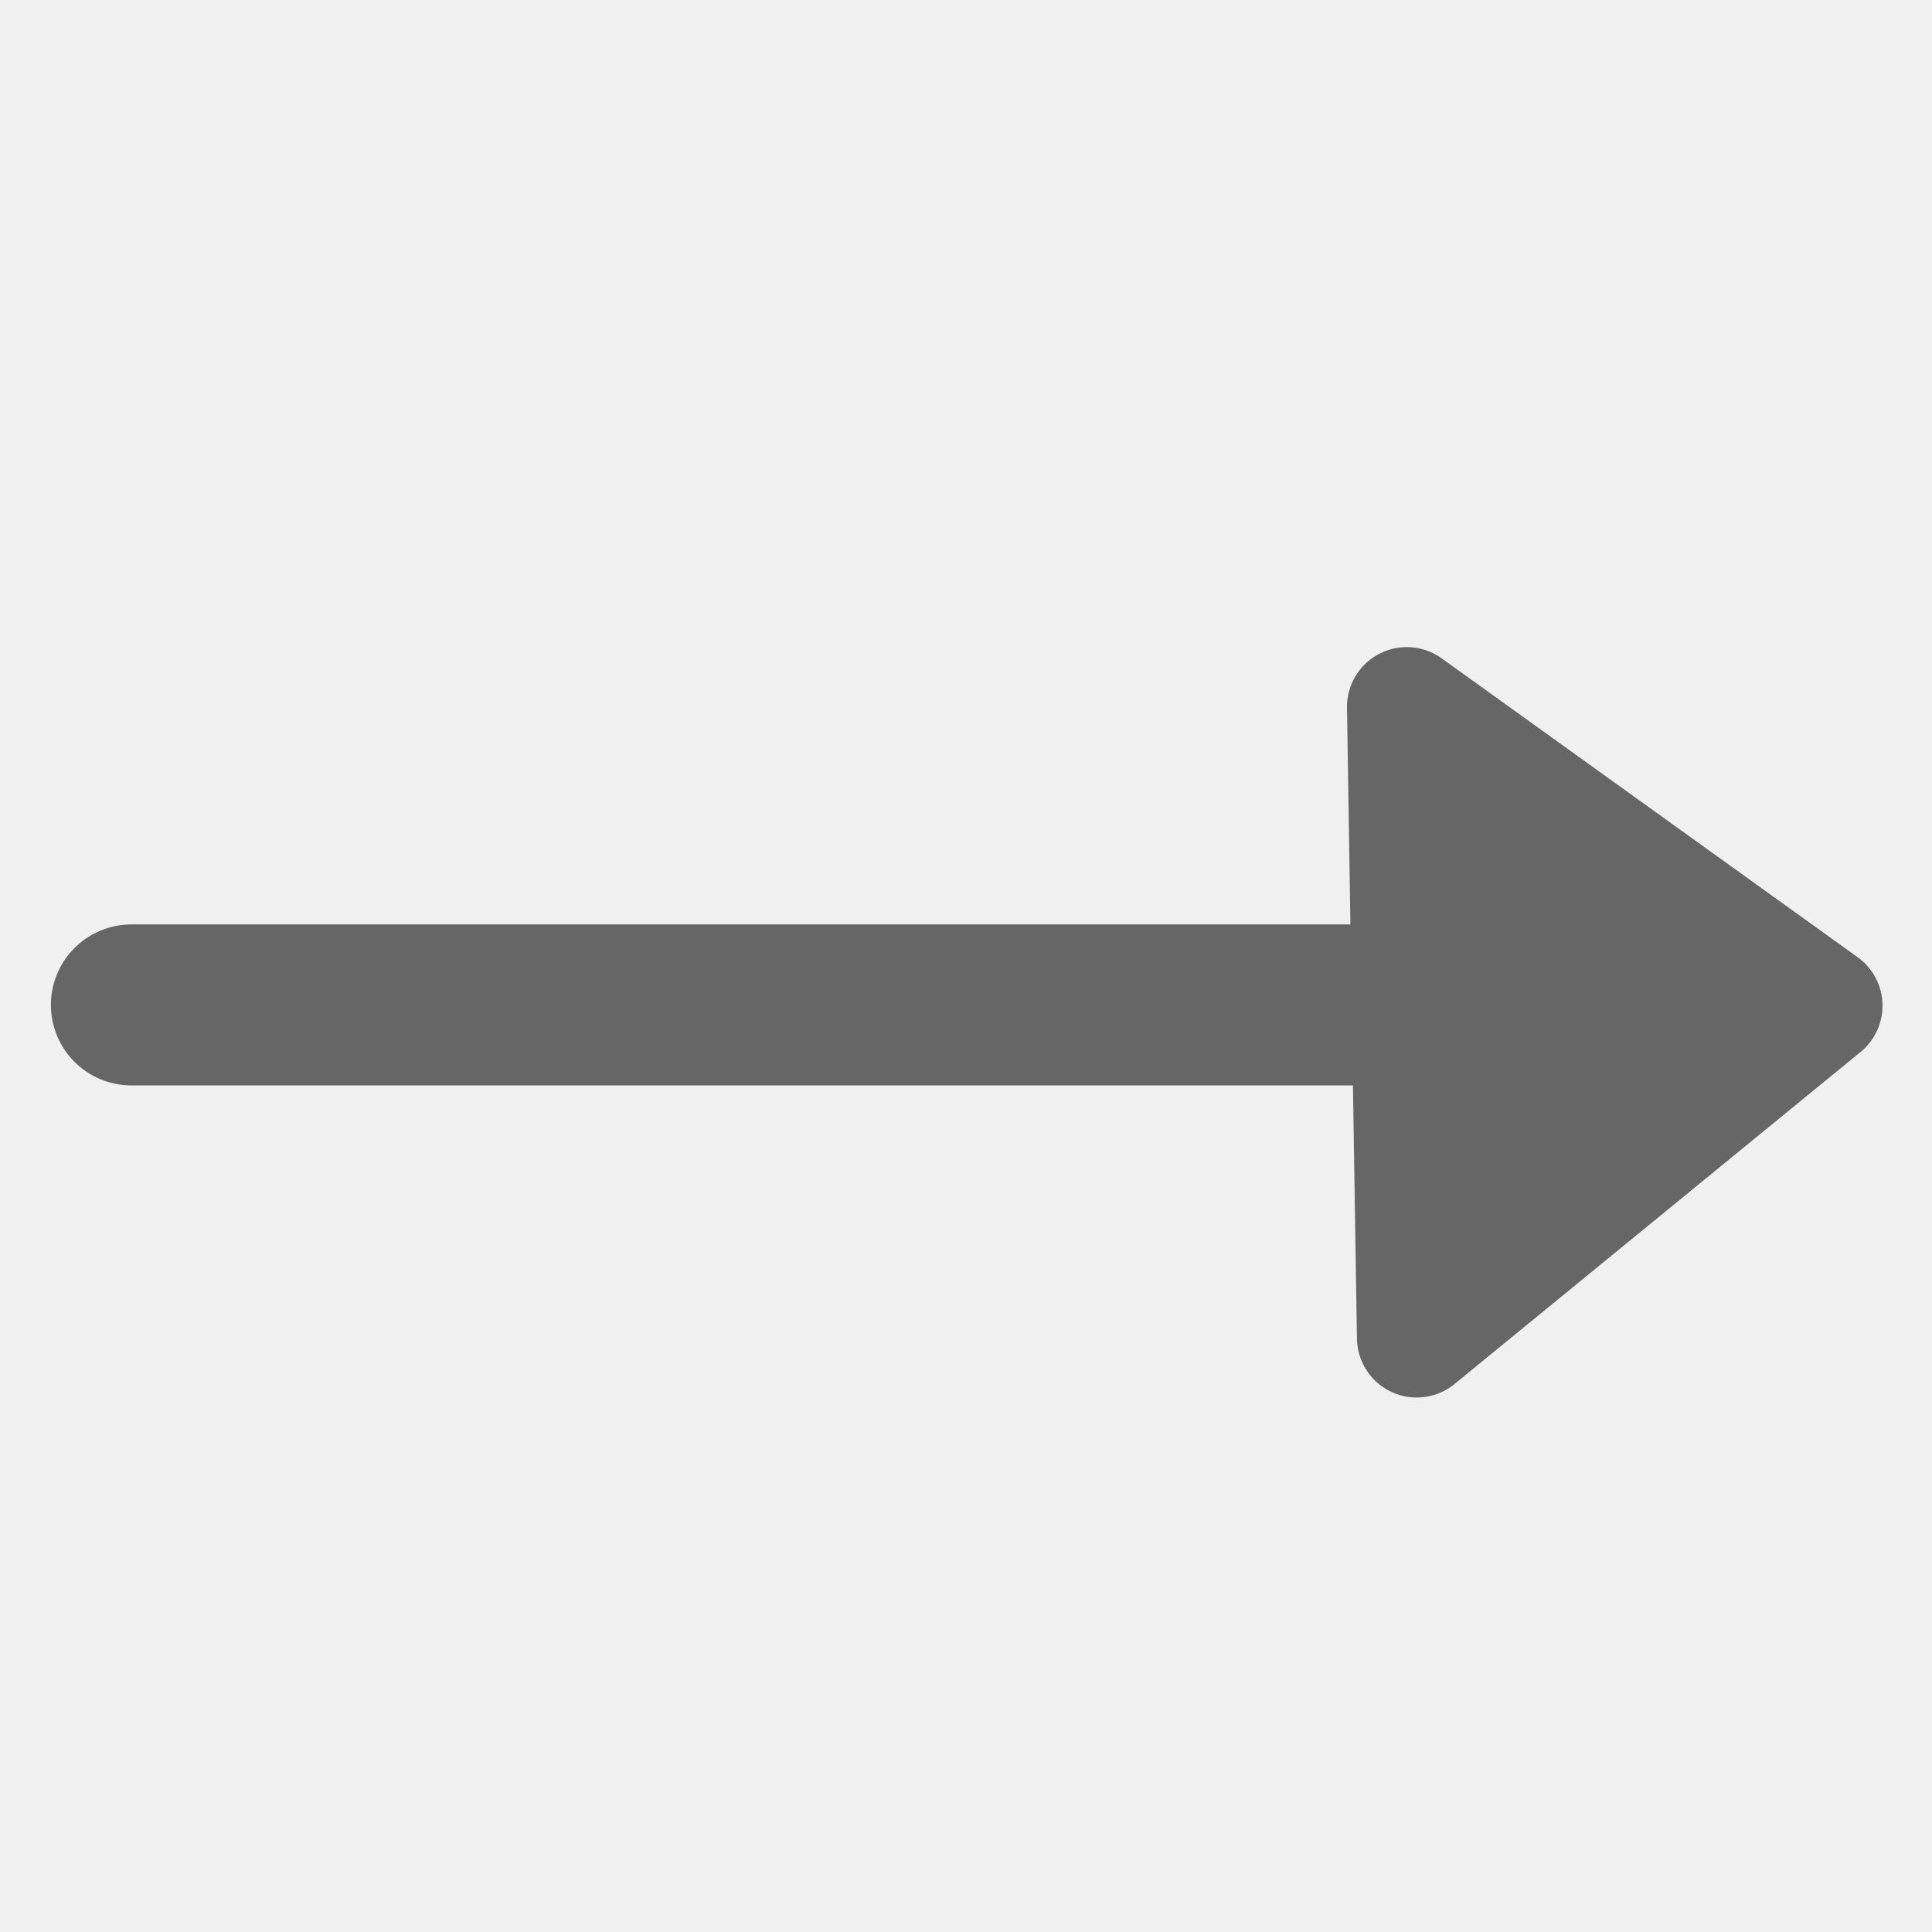
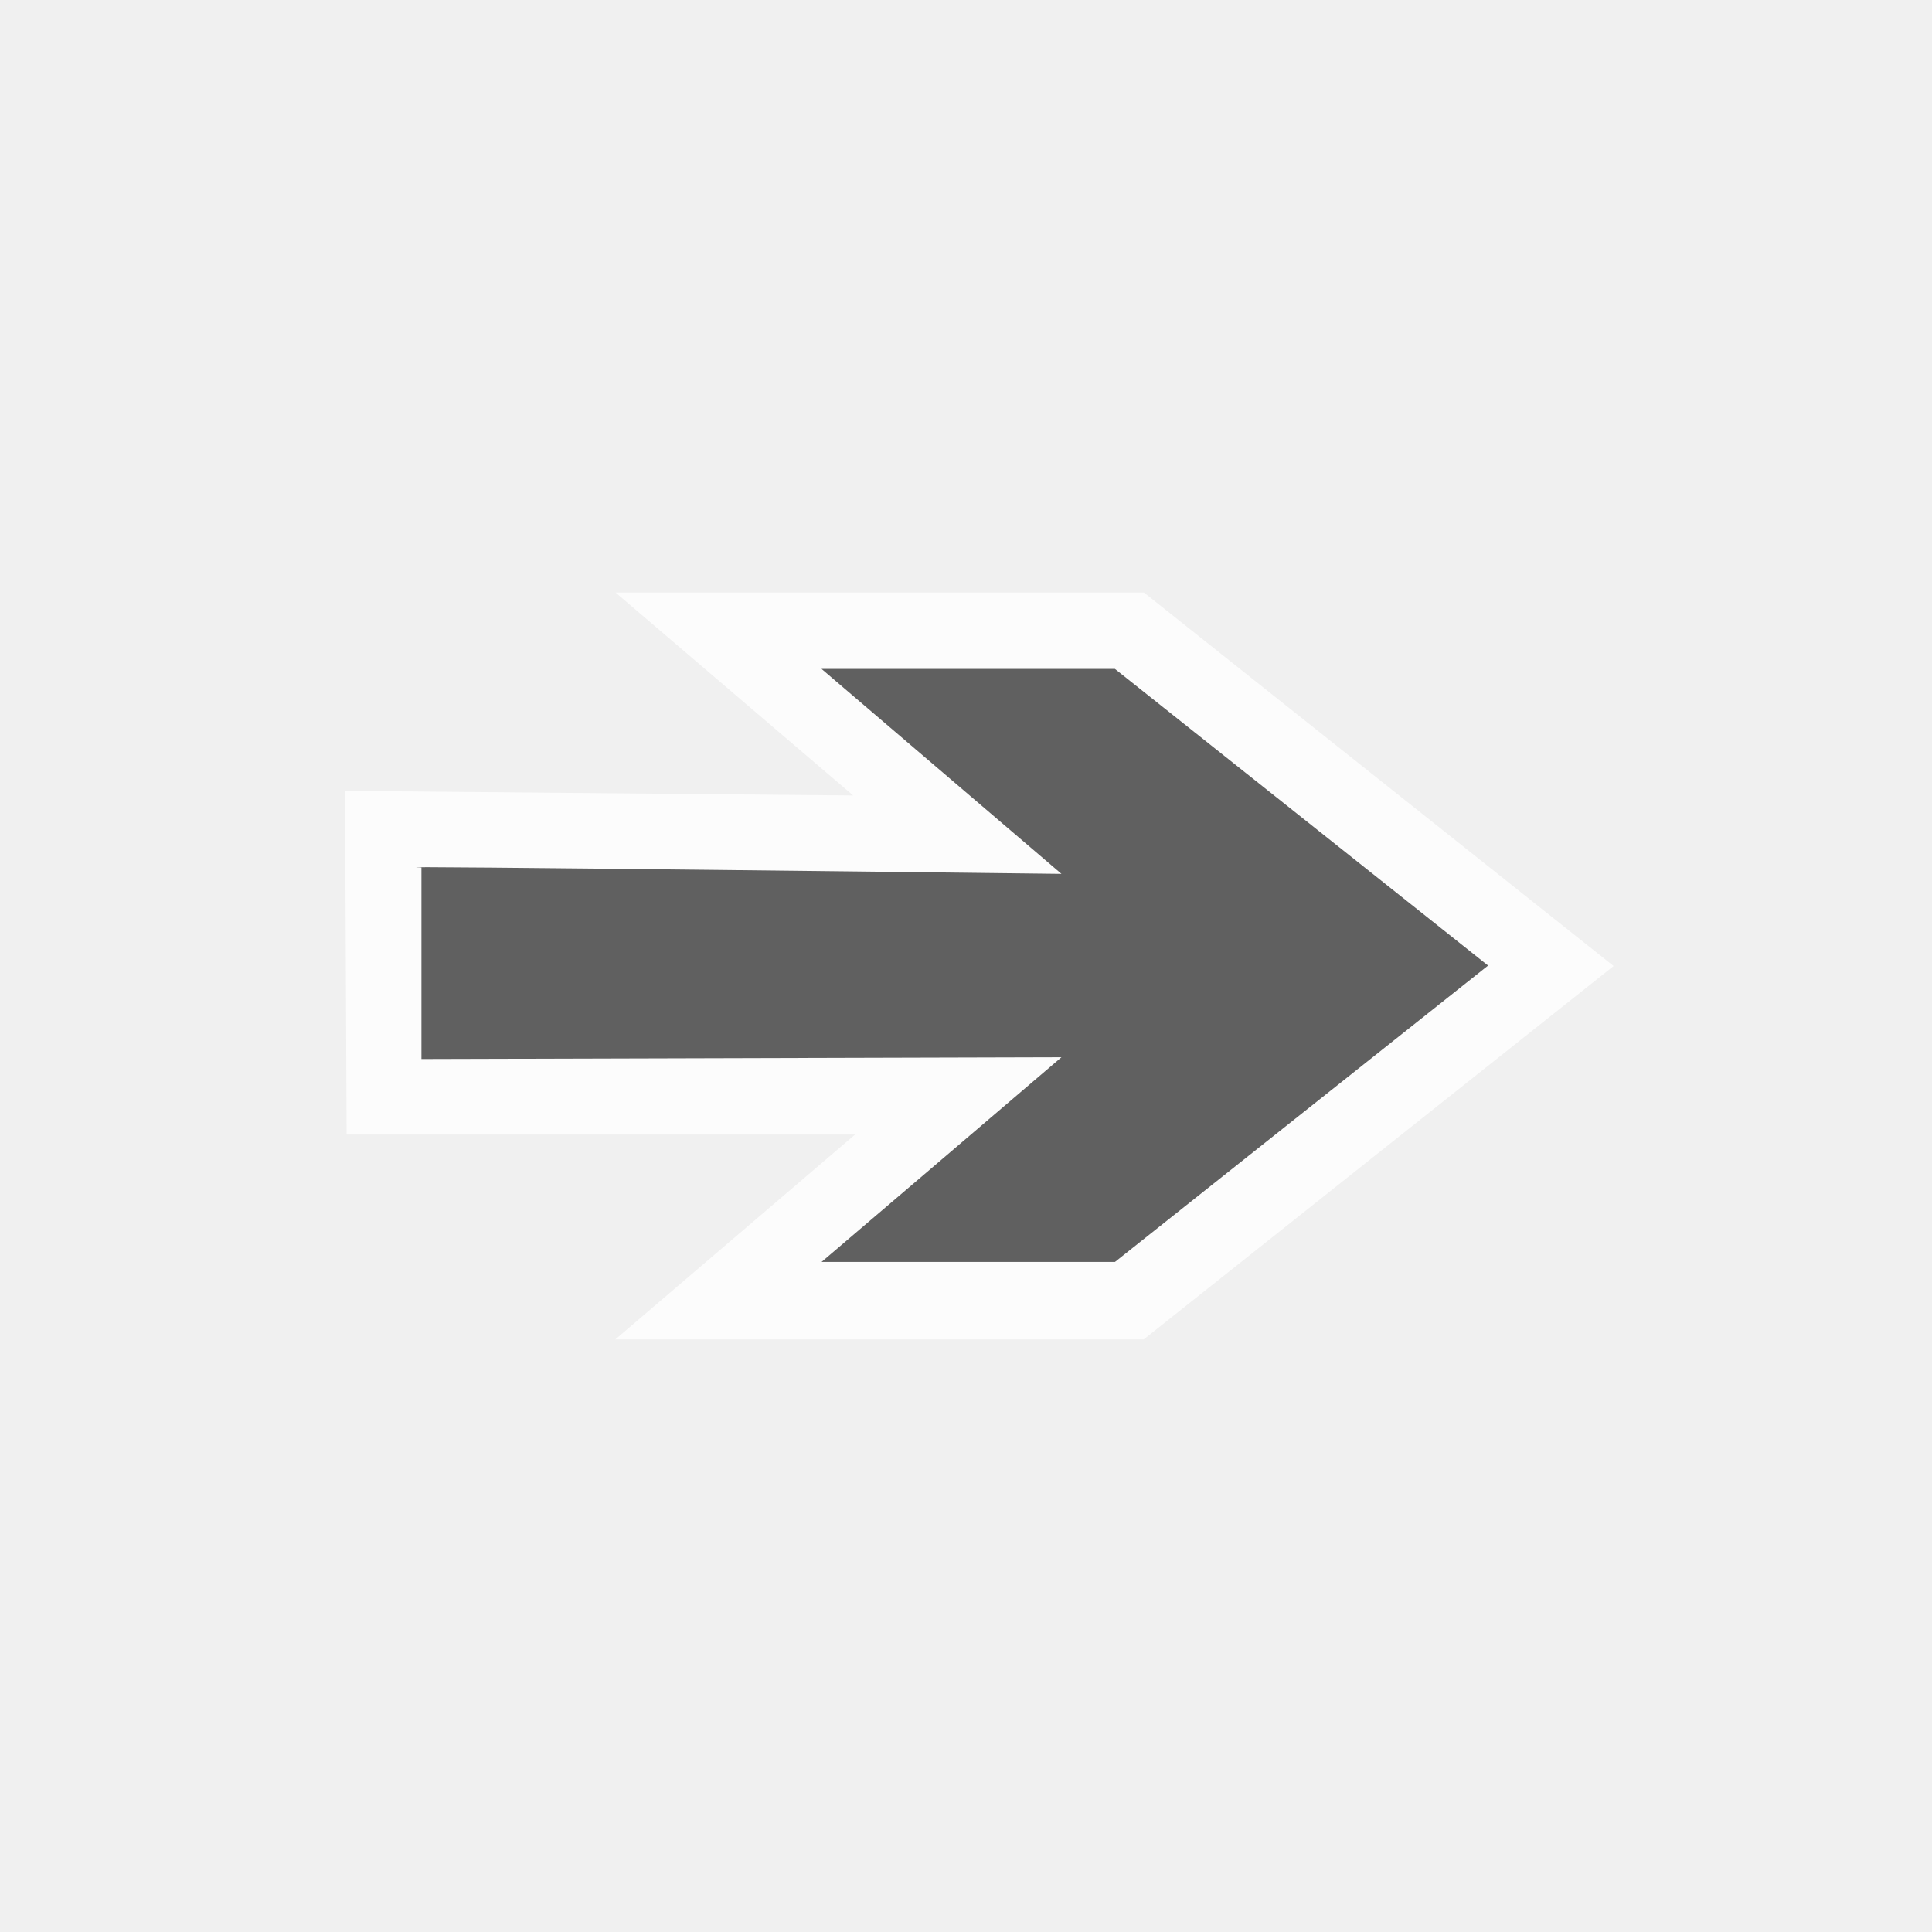
- <svg xmlns="http://www.w3.org/2000/svg" xmlns:xlink="http://www.w3.org/1999/xlink" height="60" version="1.0" width="60">
-   <defs id="defs3">
-     <linearGradient id="linearGradient575">
-       <stop id="stop576" />
-       <stop id="stop577" offset="1" stop-color="#fff" />
-     </linearGradient>
-     <linearGradient id="linearGradient578" xlink:href="#linearGradient575" />
-   </defs>
-   <path d="M 55.186,31.209 L 4.081,31.209" id="path831" fill="none" fill-rule="evenodd" stroke="#666666" stroke-linejoin="round" fill-opacity=".75" stroke-linecap="round" stroke-width="5" />
-   <path d="M 43.688,21.952 L 56.607,31.233 L 43.997,41.545 L 43.688,21.952 z " id="path869" fill="#666666" fill-rule="evenodd" stroke="#666666" stroke-linejoin="round" stroke-linecap="round" stroke-width="3.712" />
+ <svg xmlns="http://www.w3.org/2000/svg" version="1.1" height="22" width="22">
+   <path stroke-miterlimit="10" d="m 4.808,9.889 7.315,0.066 C 11.202,9.177 10.289,8.4 9.379,7.622 l 3.341,0 c 1.415,1.126 2.832,2.252 4.248,3.378 -1.416,1.125 -2.833,2.251 -4.25,3.377 l -3.341,0 C 10.287,13.599 11.2,12.822 12.11,12.044 l -7.292,0 z" id="path8070" opacity="0.809" fill="#ffffff" stroke="#ffffff" stroke-linecap="square" stroke-width="1.75" />
+   <path id="path8097" d="M 4.799,9.879 C 3.967,9.854 12.087,9.951 12.087,9.951 11.177,9.173 10.266,8.395 9.355,7.617 l 3.341,0 4.249,3.378 c -1.416,1.125 -2.833,2.25 -4.249,3.375 l -3.341,0 c 0.911,-0.776 1.822,-1.554 2.732,-2.331 l -7.288,0.02 0,-2.183 z" stroke-miterlimit="10" opacity="0.749" stroke-opacity="0.914" fill="#2c2c2c" stroke-linecap="square" stroke-width="0.714" />
</svg>
